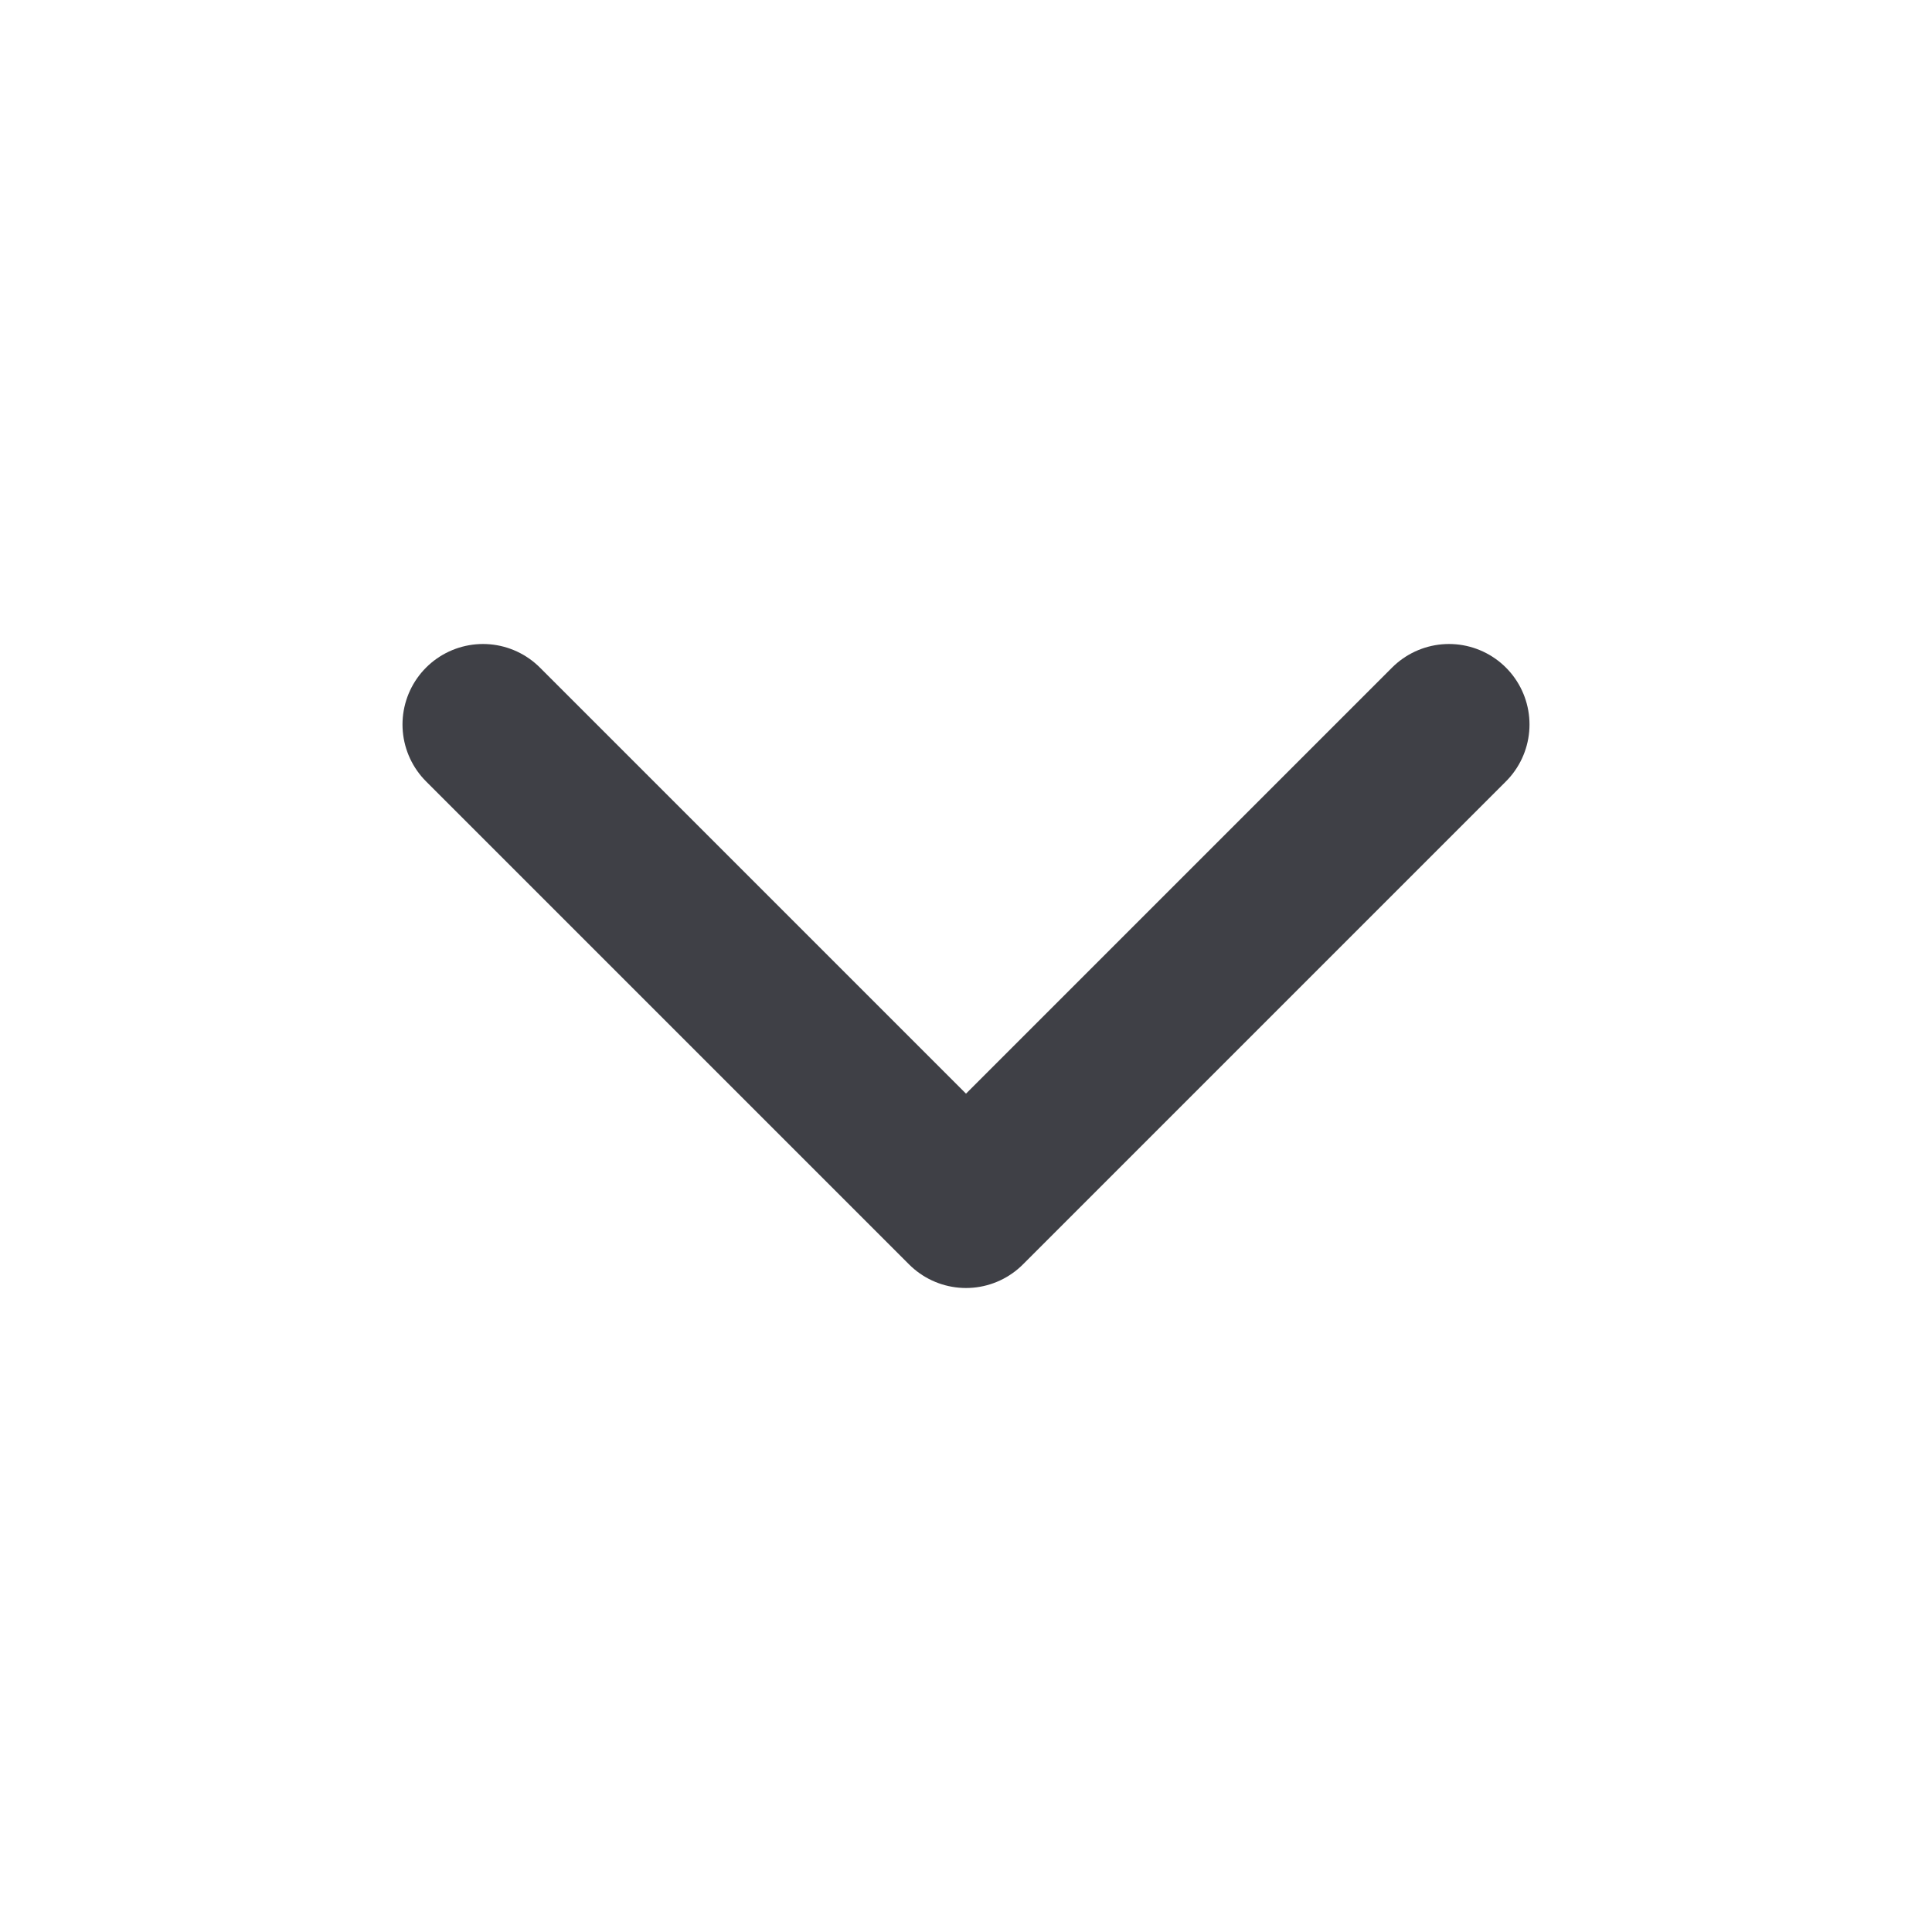
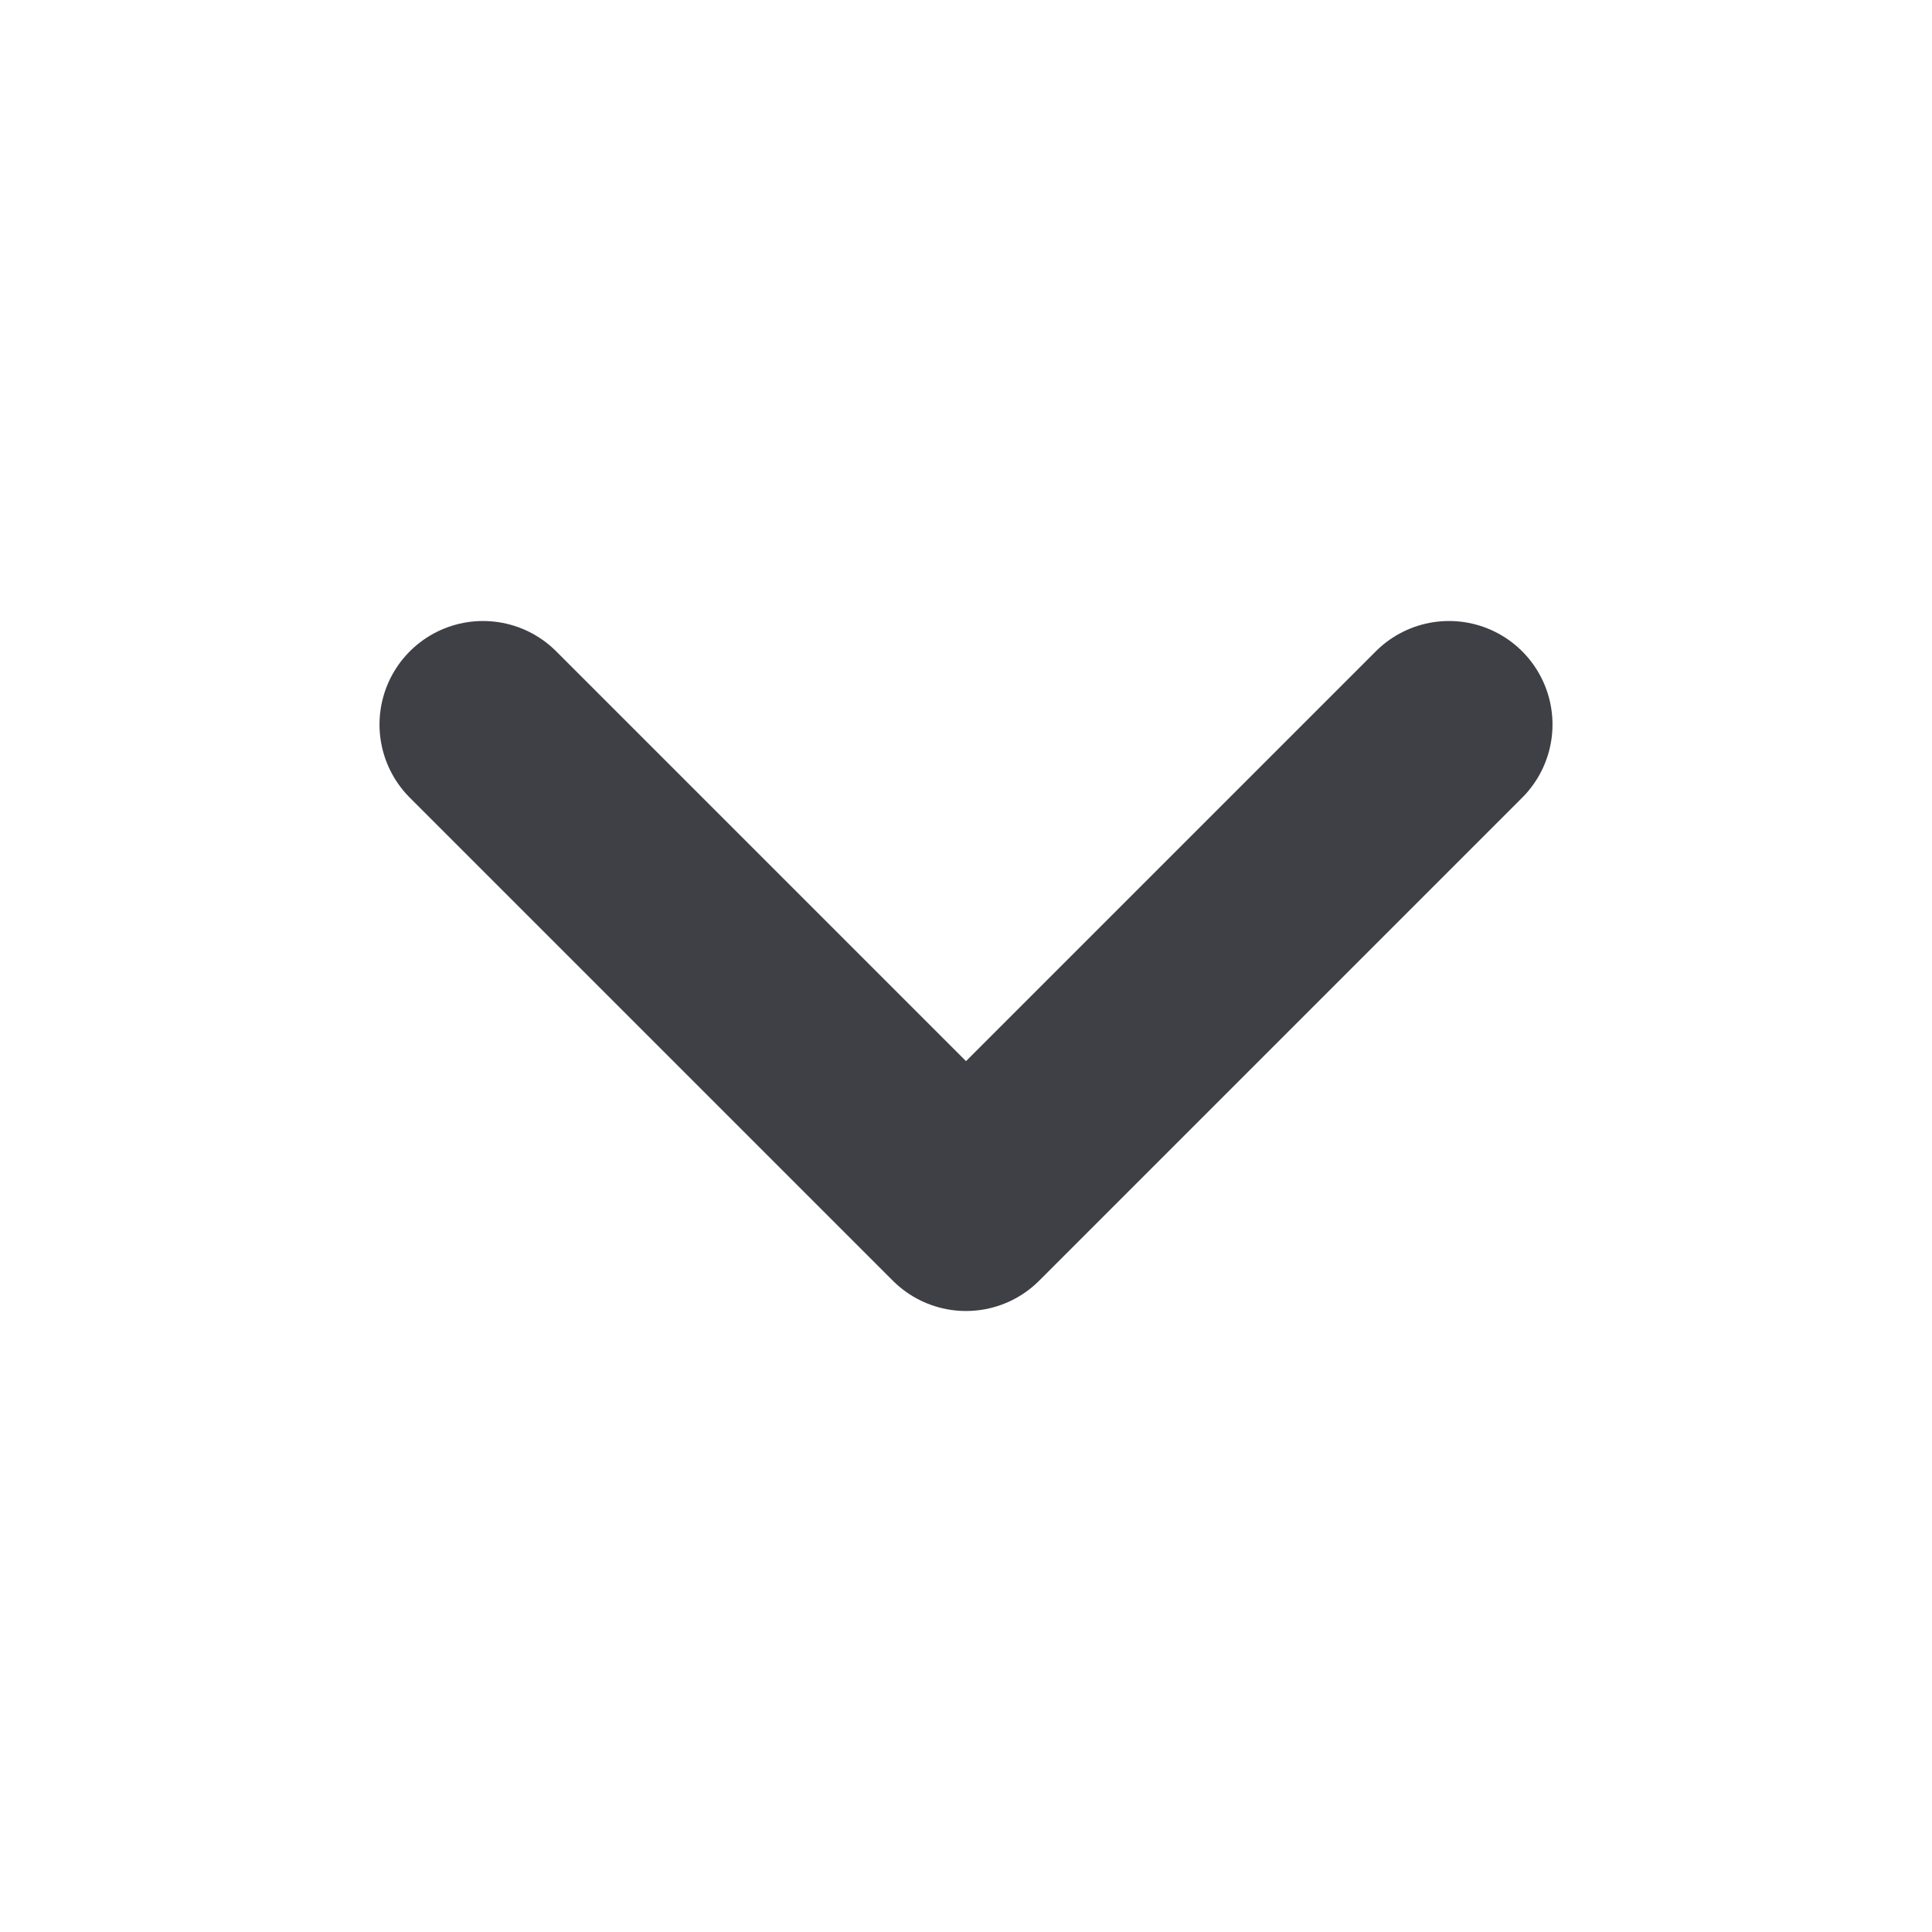
- <svg xmlns="http://www.w3.org/2000/svg" preserveAspectRatio="none" overflow="visible" style="display: block;" width="18" height="18" viewBox="0 0 18 18" fill="none">
+ <svg xmlns="http://www.w3.org/2000/svg" preserveAspectRatio="none" overflow="visible" style="display: block;" width="14" height="14" viewBox="0 0 14 14" fill="none">
  <g id="Down (ä¸)">
-     <path id="Vector" d="M13.5 6.75L9 11.25L4.5 6.75" stroke="#3F4046" stroke-width="1.5" stroke-linecap="round" stroke-linejoin="round" />
+     <path id="Vector" d="M10.5 5.25L7 8.75L3.5 5.25" stroke="#3F4046" stroke-width="1.5" stroke-linecap="round" stroke-linejoin="round" />
  </g>
</svg>
